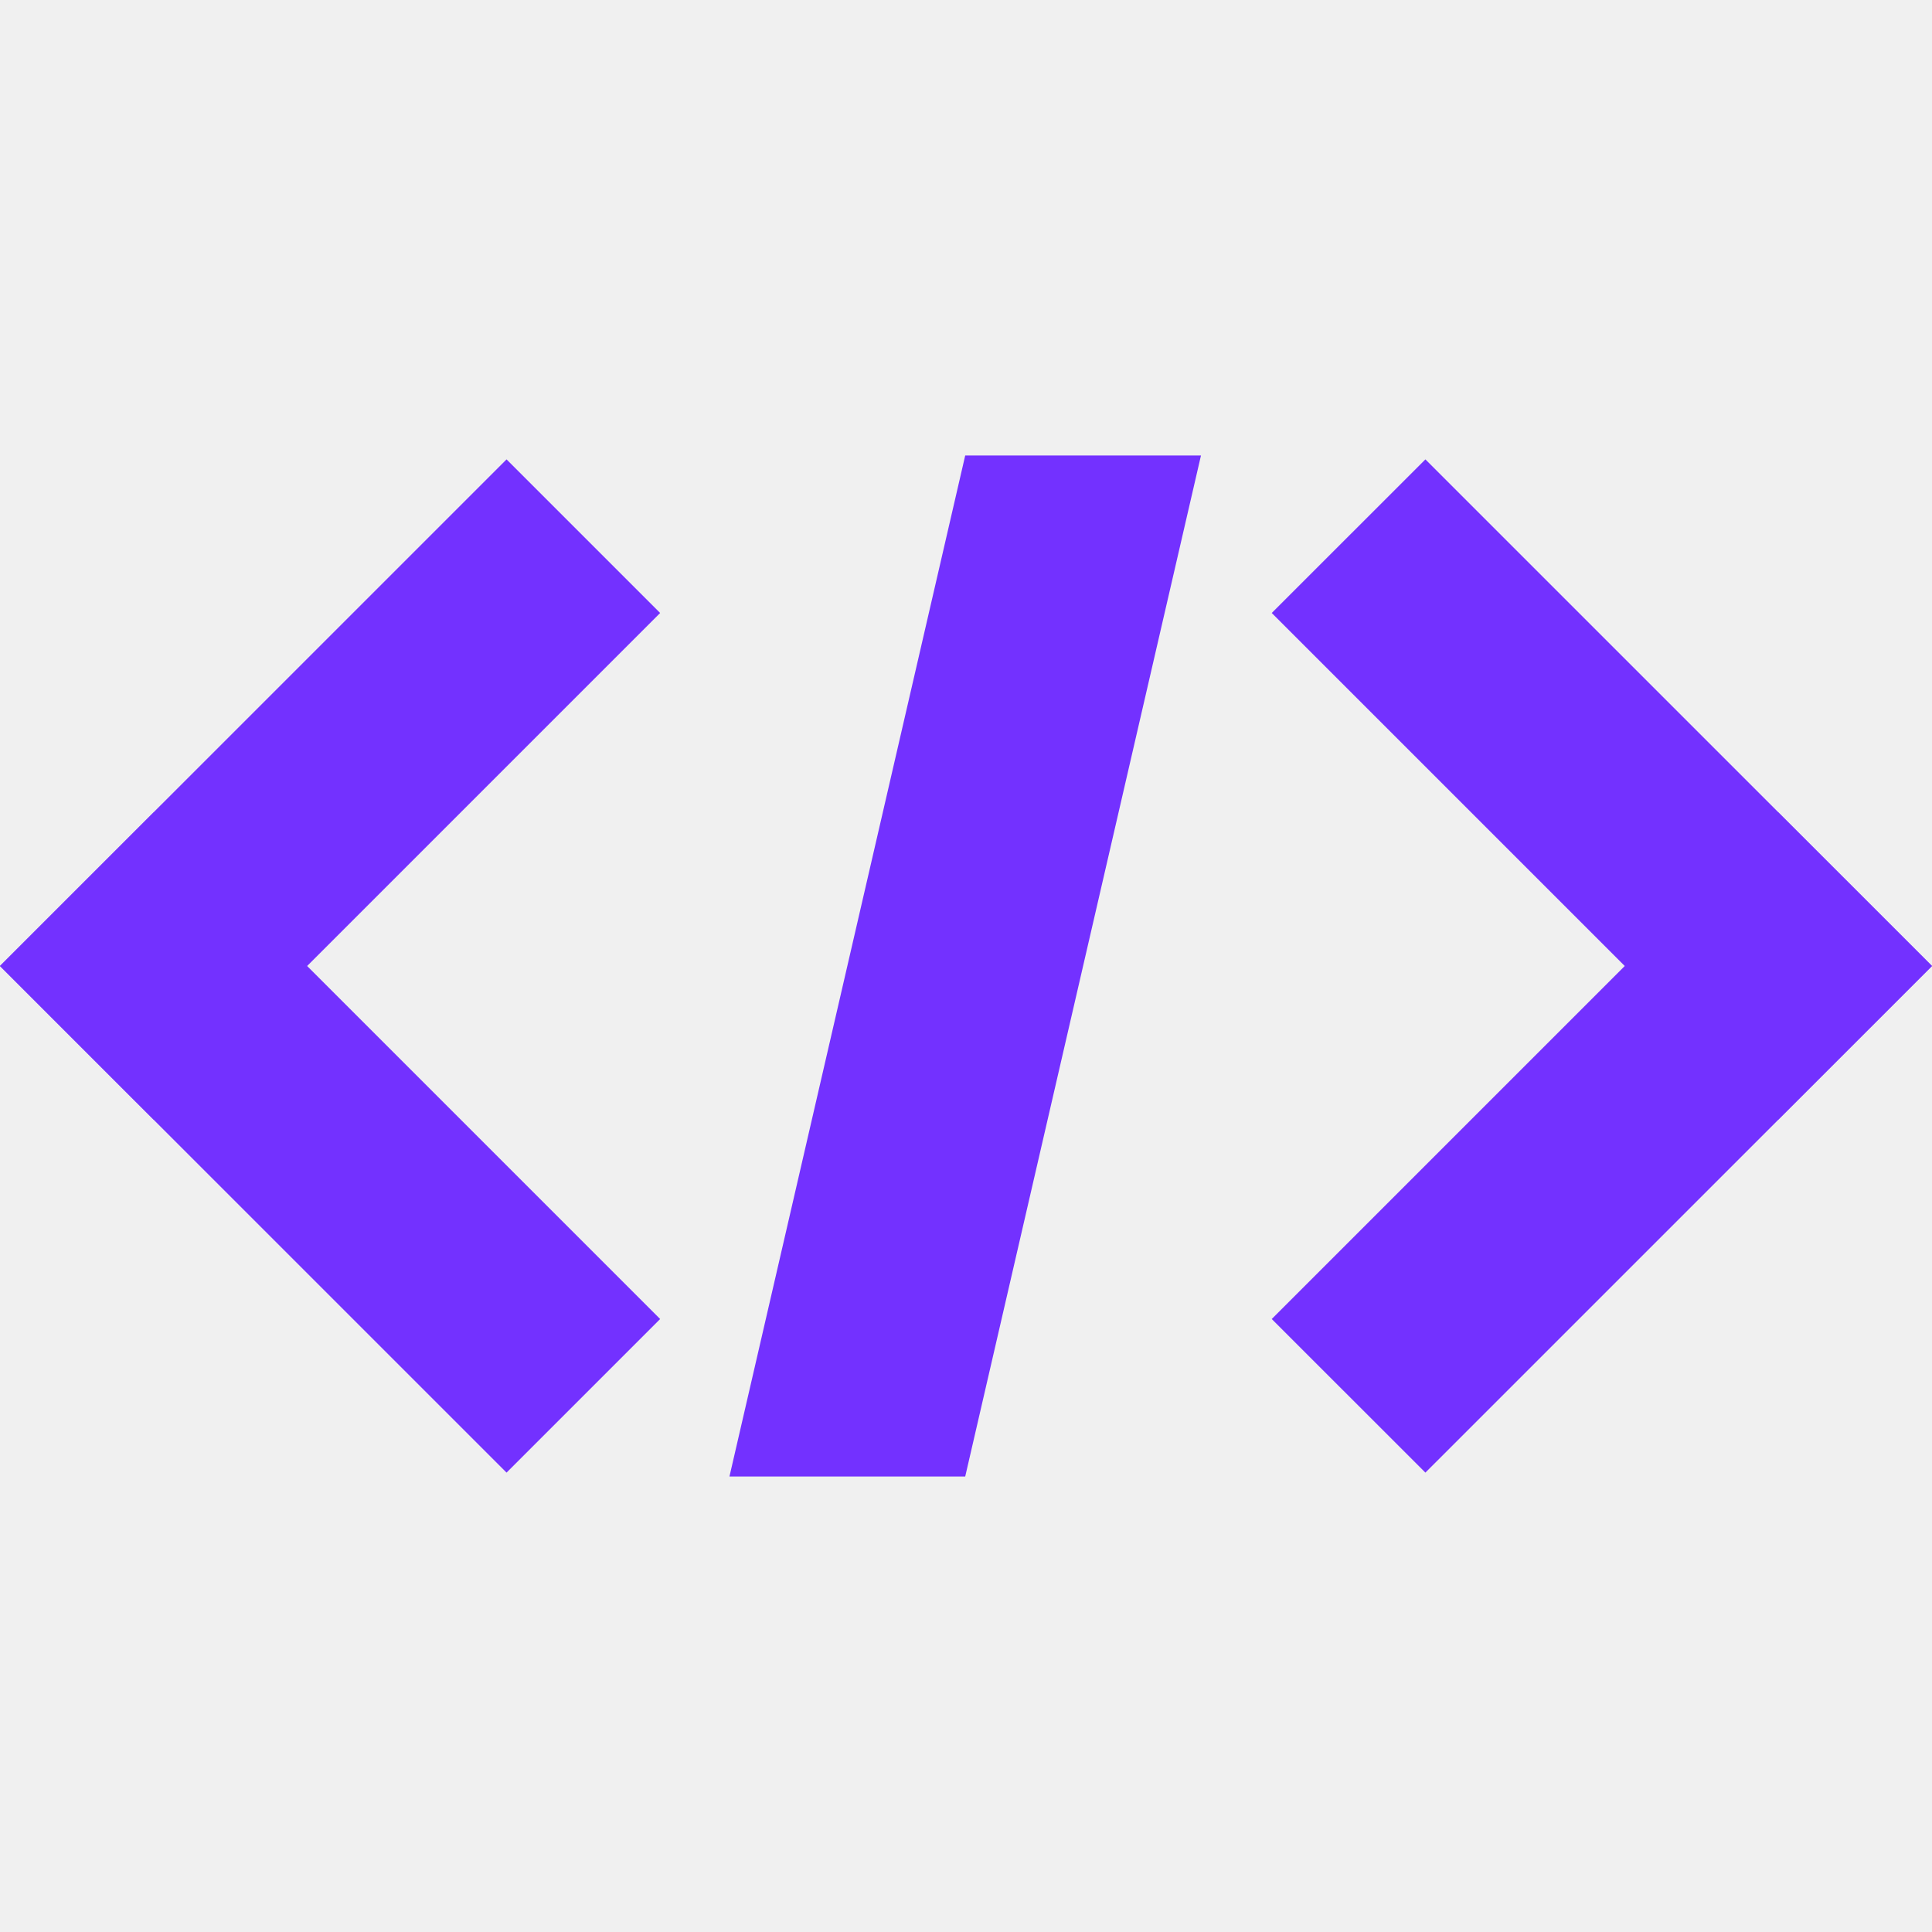
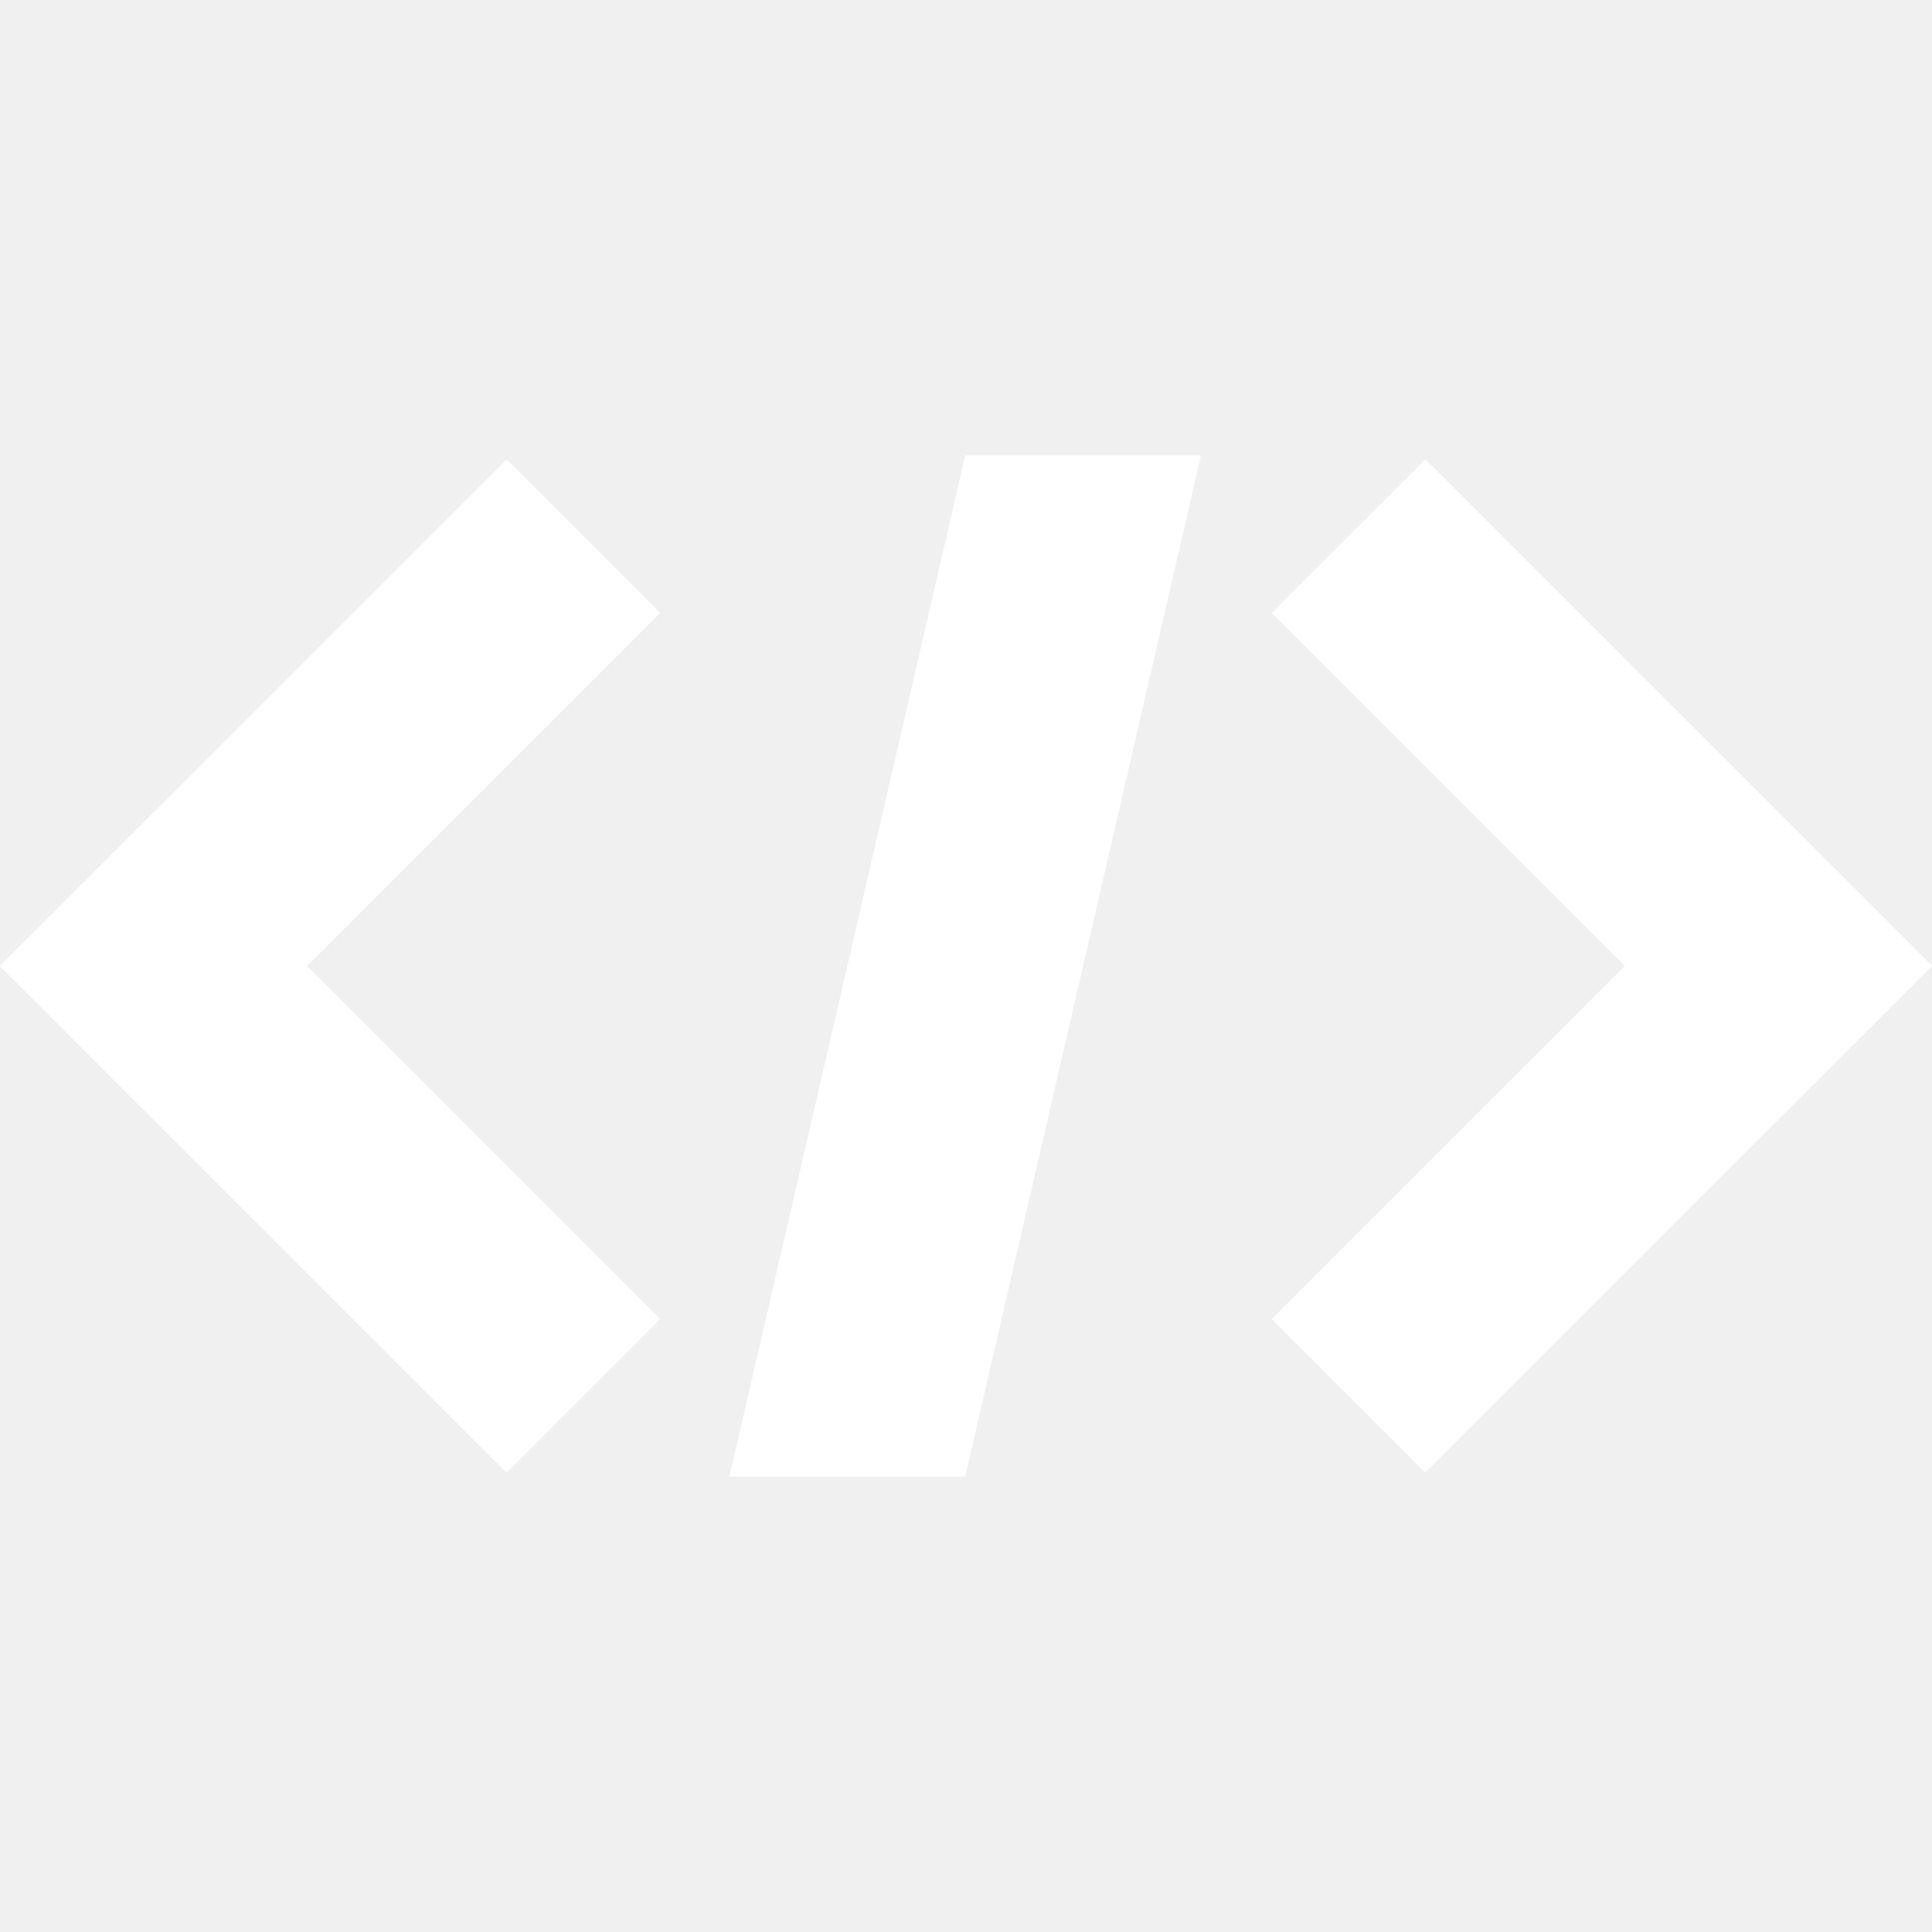
<svg xmlns="http://www.w3.org/2000/svg" width="32" height="32" viewBox="0 0 32 32" fill="none">
-   <path d="M12.082 24.456H15.987L19.892 7.544H15.987L12.082 24.456Z" fill="#7331FF" />
-   <path d="M8.39 7.609L0 15.998L0.002 16L0 16.002L8.39 24.391L10.934 21.847L5.087 16L10.934 10.153L8.39 7.609Z" fill="#7331FF" />
-   <path d="M2.545 13.457L0.002 16L2.545 18.544L5.088 16L2.545 13.457Z" fill="#7331FF" />
-   <path d="M31.999 15.998L23.609 7.609L21.064 10.153L26.911 16L21.064 21.847L23.609 24.391L31.999 16.002L31.997 16L31.999 15.998Z" fill="#7331FF" />
-   <path d="M29.455 13.457L26.912 16L29.455 18.543L31.998 16L29.455 13.457Z" fill="#7331FF" />
+   <path d="M12.082 24.456H15.987L19.892 7.544H15.987L12.082 24.456Z" fill="#ffffff" />
+   <path d="M8.39 7.609L0 15.998L0.002 16L0 16.002L8.39 24.391L10.934 21.847L5.087 16L10.934 10.153L8.39 7.609Z" fill="#ffffff" />
+   <path d="M2.545 13.457L0.002 16L2.545 18.544L5.088 16L2.545 13.457Z" fill="#ffffff" />
+   <path d="M31.999 15.998L23.609 7.609L21.064 10.153L26.911 16L21.064 21.847L23.609 24.391L31.999 16.002L31.997 16L31.999 15.998Z" fill="#ffffff" />
+   <path d="M29.455 13.457L26.912 16L29.455 18.543L31.998 16L29.455 13.457Z" fill="#ffffff" />
</svg>
